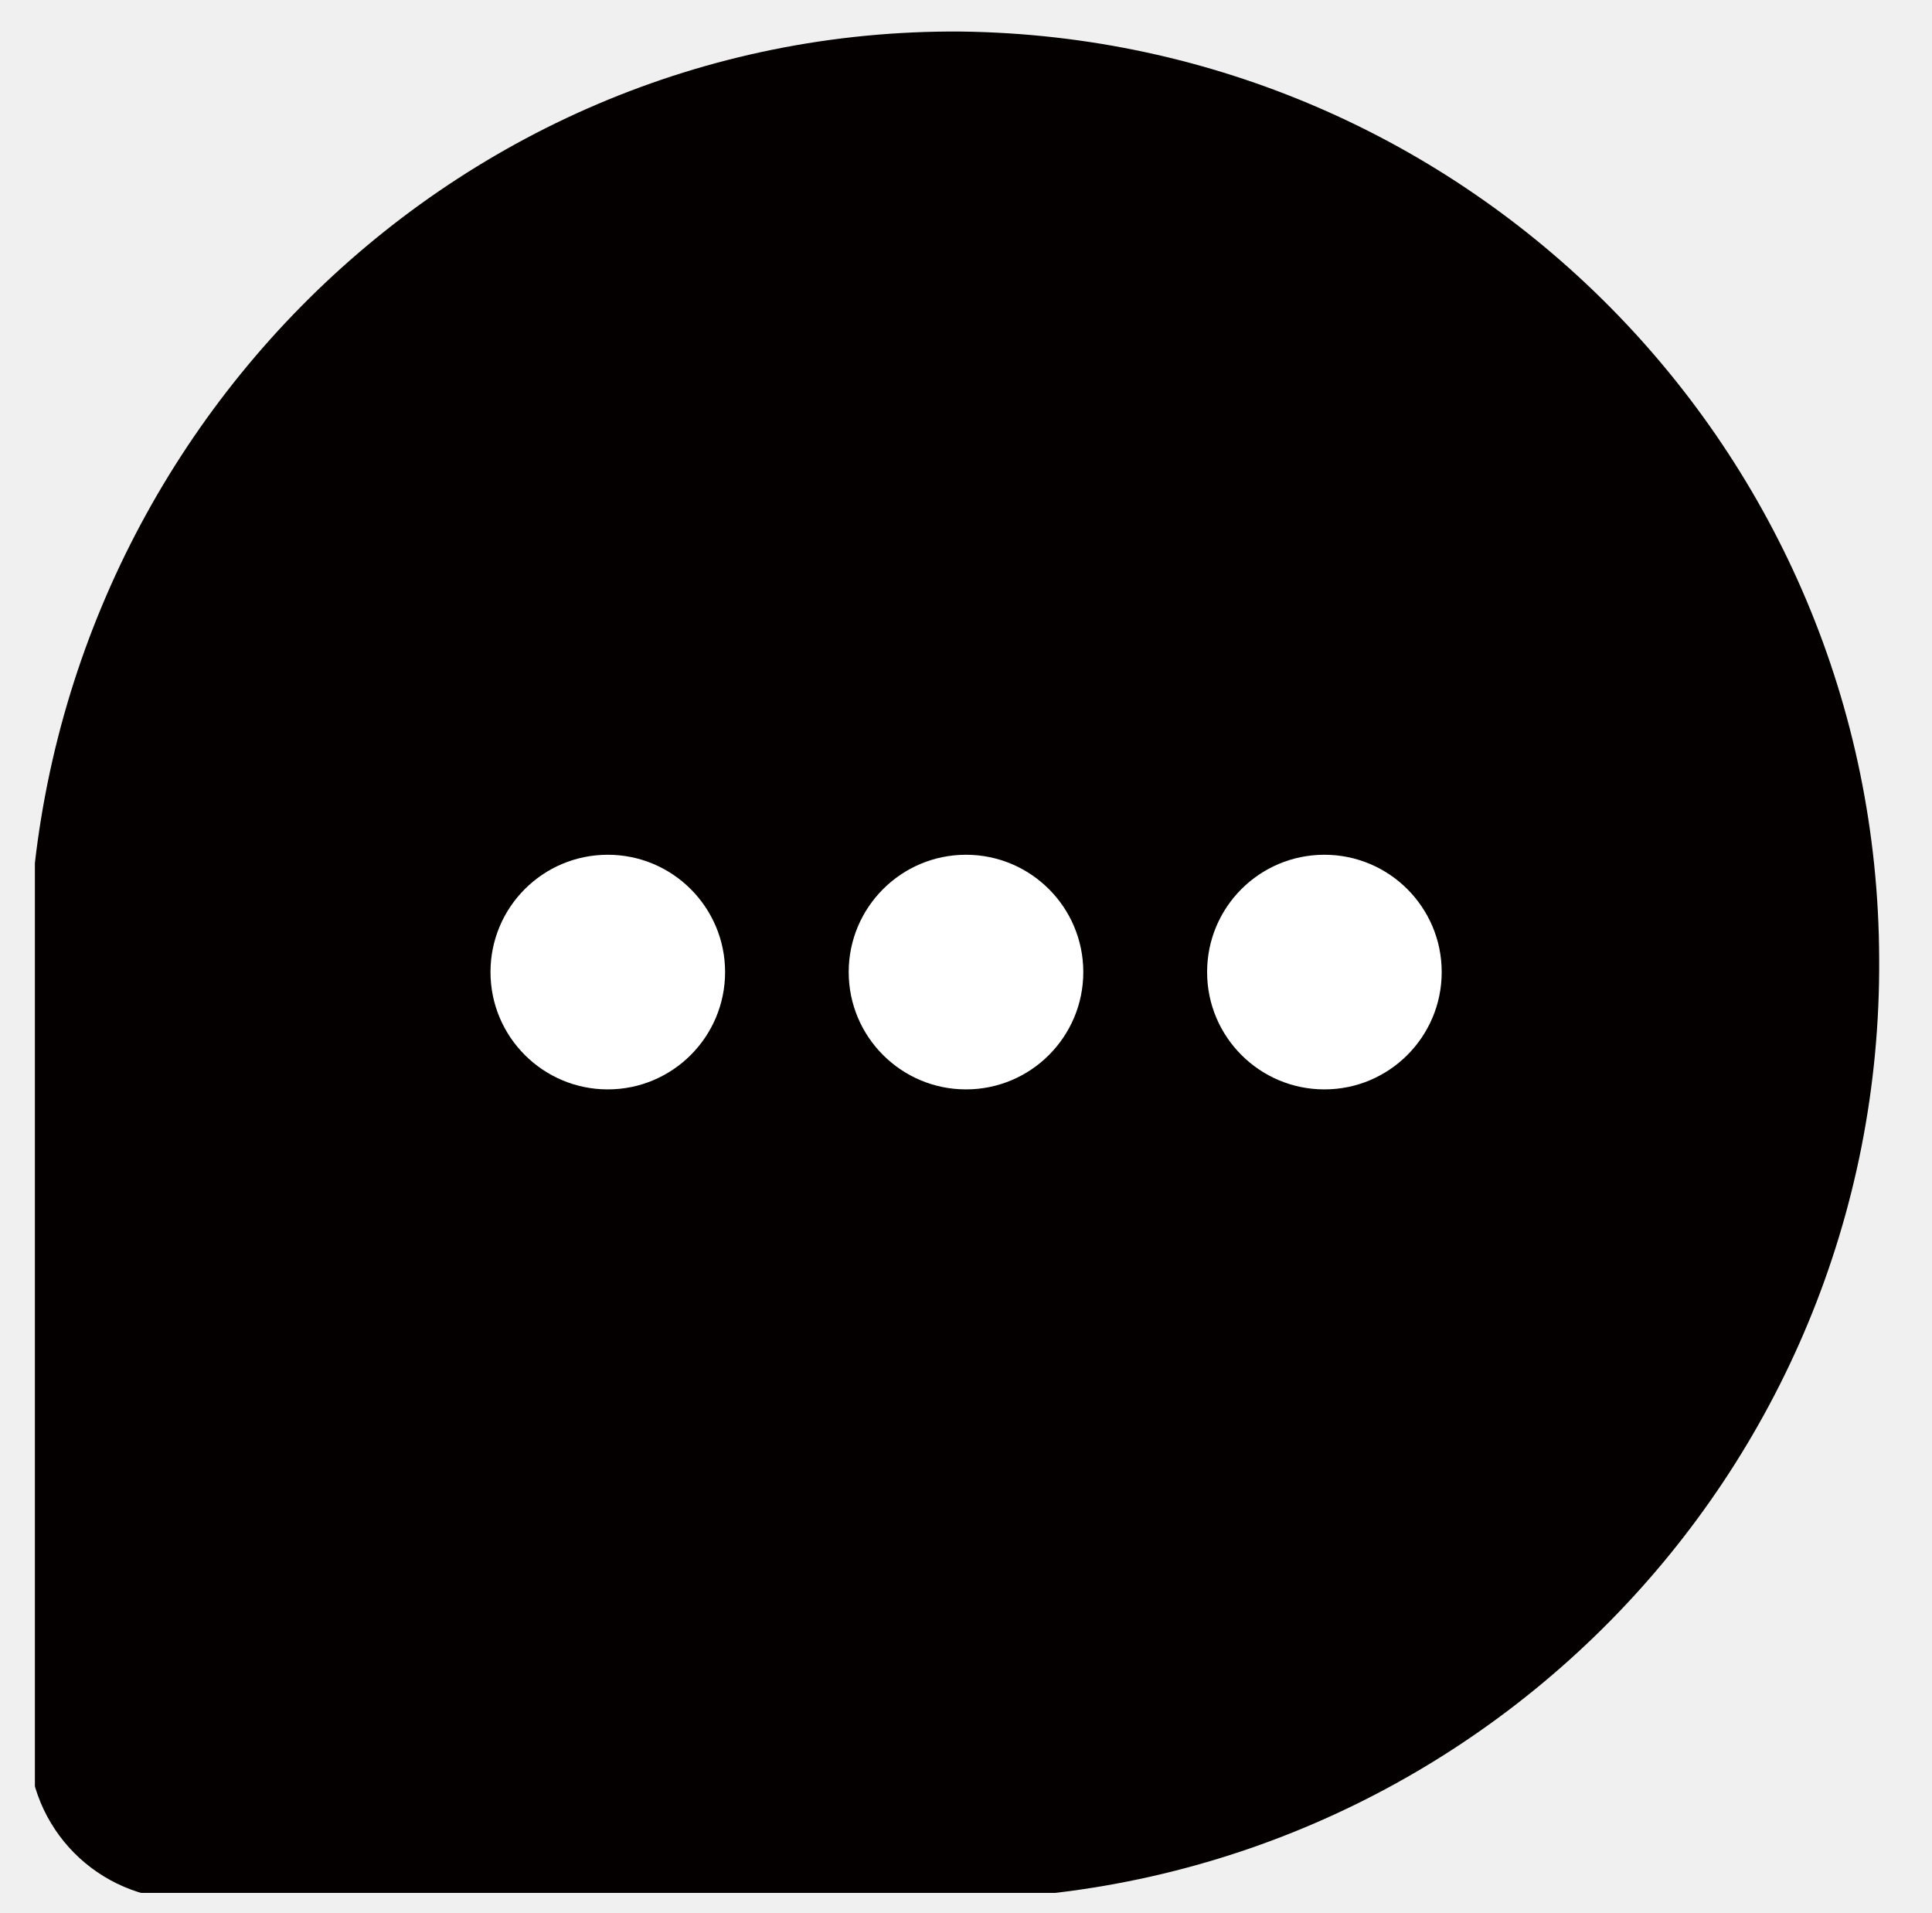
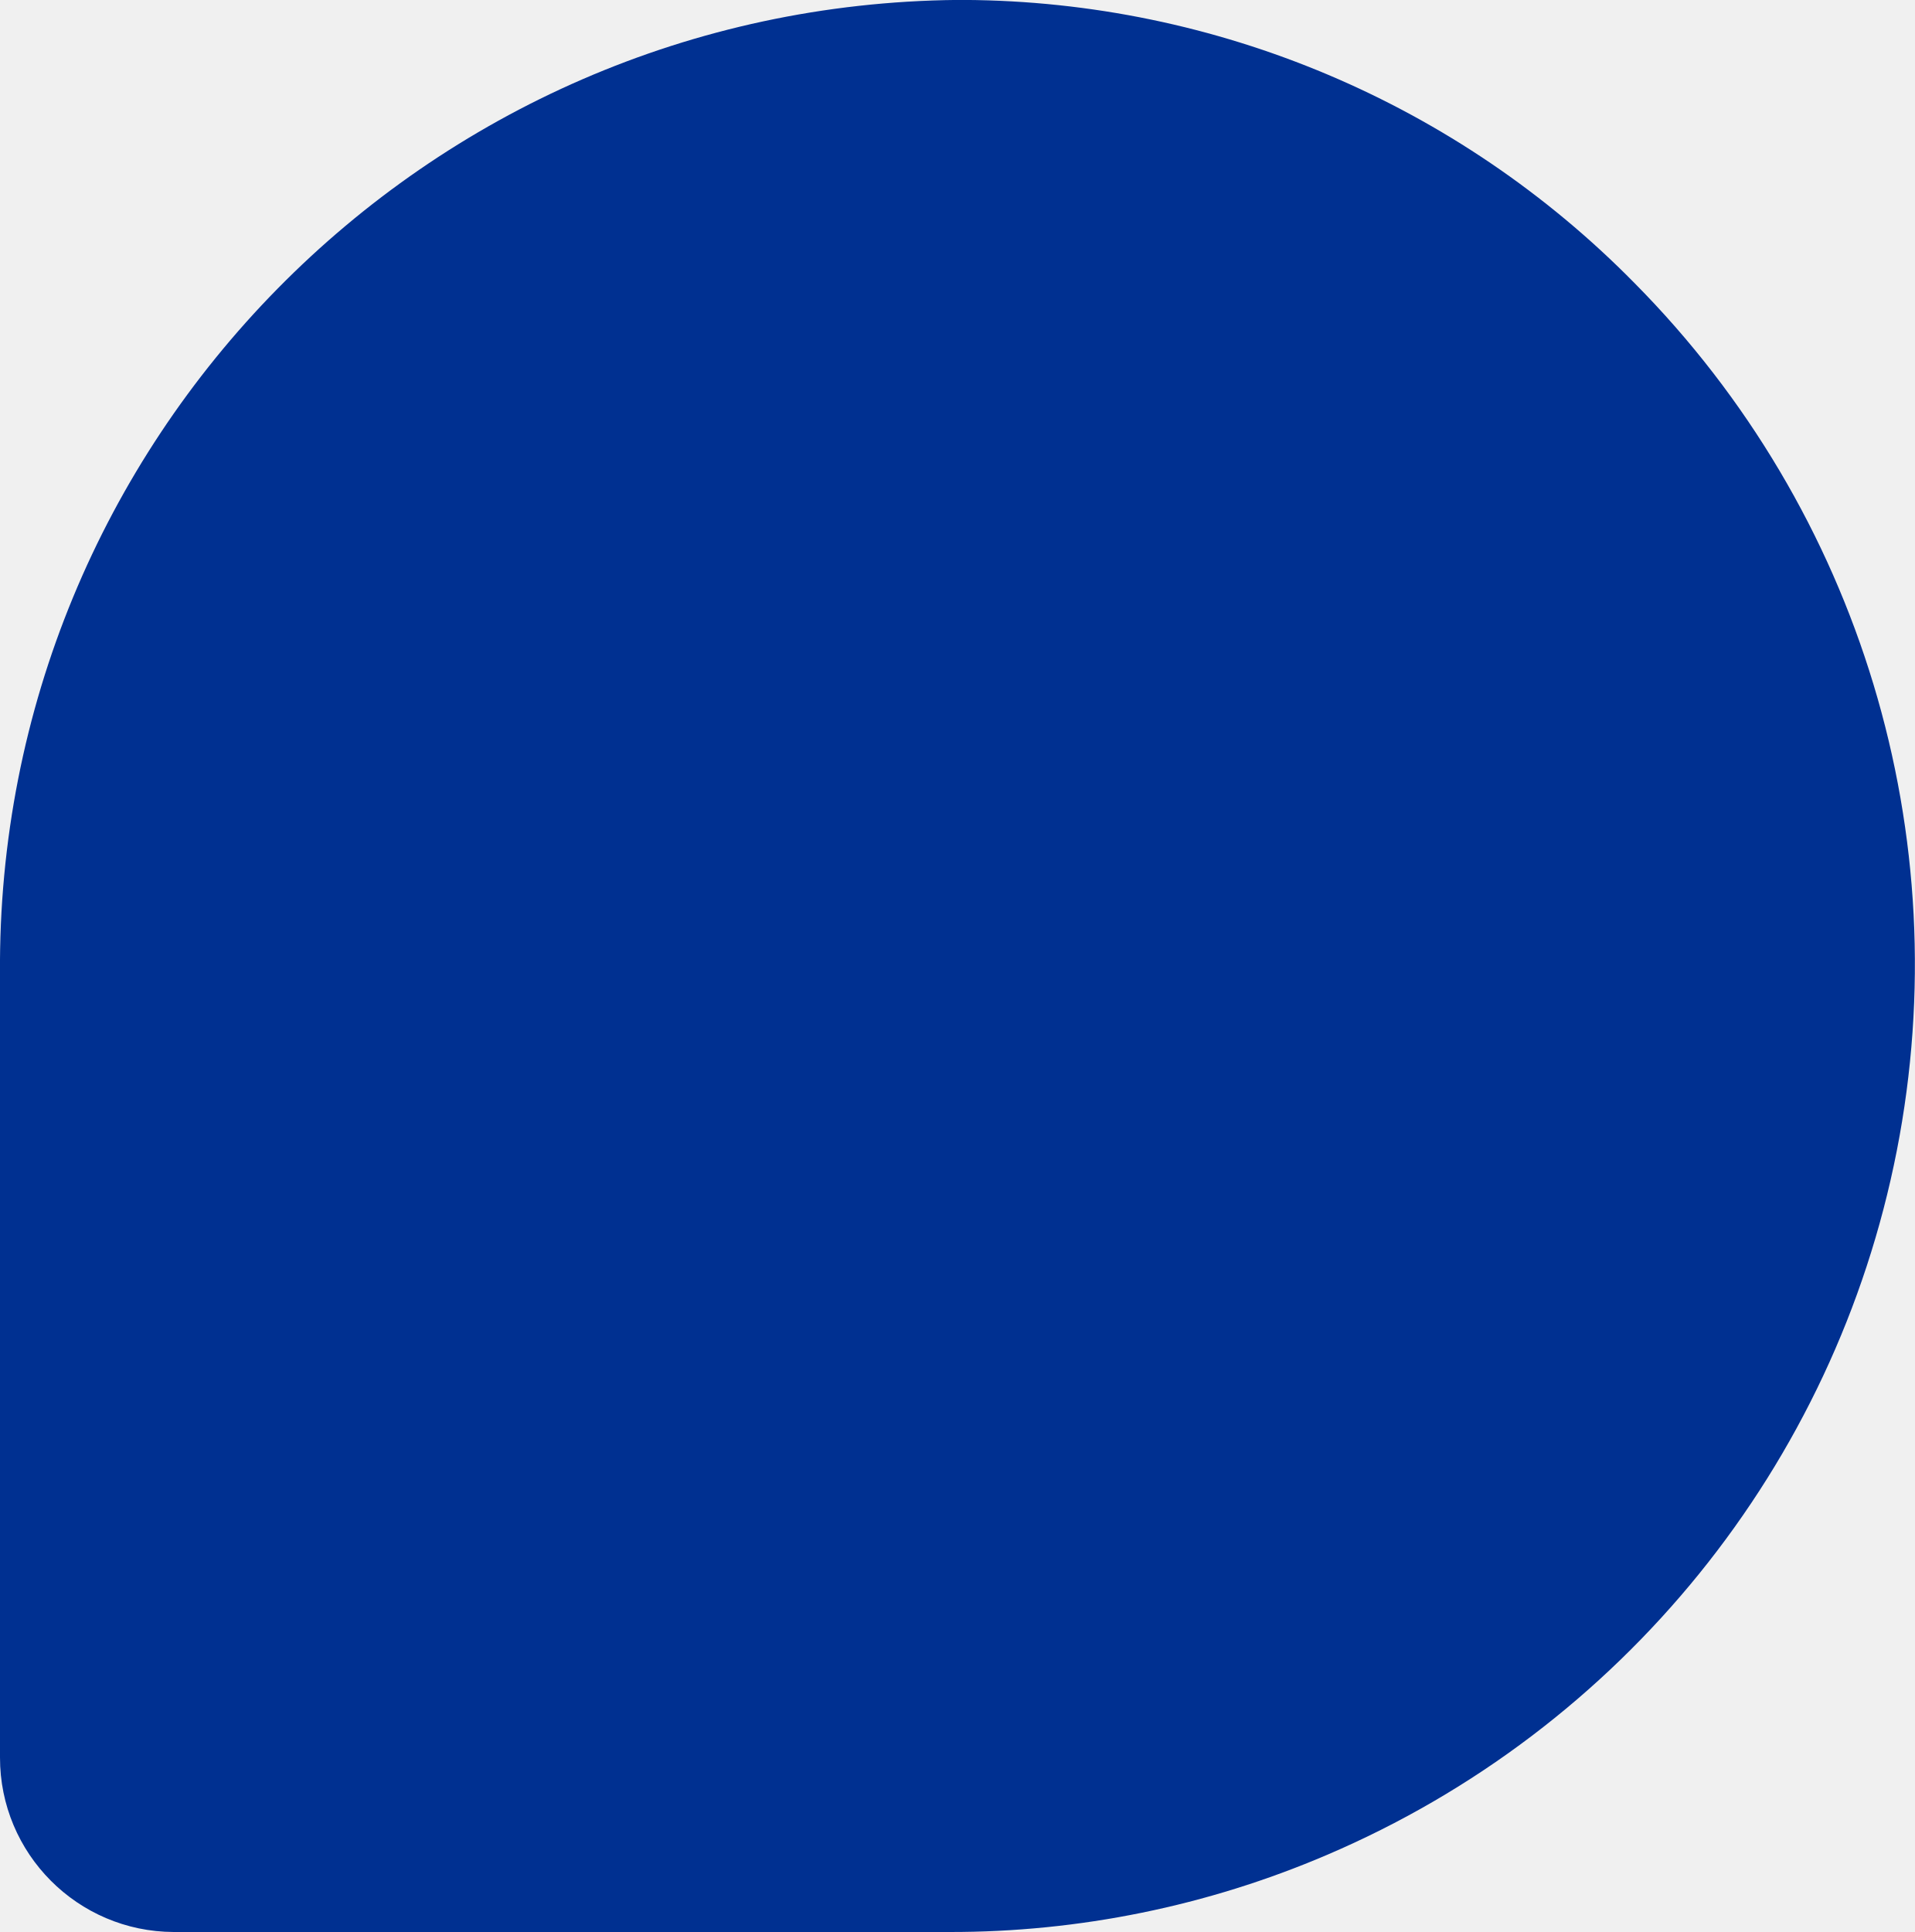
- <svg xmlns="http://www.w3.org/2000/svg" id="_레이어_1" data-name="레이어 1" viewBox="0 0 98 97">
+ <svg xmlns="http://www.w3.org/2000/svg" width="30.455" height="30.729" viewBox="0 0 30.455 30.729">
  <defs>
    <style>
      .cls-1 {
-         fill: none;
-       }
- 
-       .cls-2 {
-         clip-path: url(#clippath);
-       }
- 
-       .cls-3 {
-         fill: #fff;
-       }
- 
-       .cls-4 {
-         fill: #040000;
-         stroke: #040000;
-         stroke-miterlimit: 10;
-         stroke-width: 8px;
+         fill: #003091;
      }
    </style>
-     <clipPath id="clippath">
-       <rect class="cls-1" x="1.77" y="1.53" width="94.47" height="94.47" />
-     </clipPath>
  </defs>
-   <g id="_그룹_263" data-name="그룹 263">
-     <g class="cls-2">
-       <g id="_그룹_241" data-name="그룹 241">
-         <path id="_패스_248" data-name="패스 248" class="cls-4" d="m91.32,48.63c.17,23.97-19.13,43.53-43.1,43.7-.07,0-.15,0-.22,0H9.4c-2.19-.01-3.96-1.8-3.95-3.99,0,0,0,0,0,0v-38.99C5.45,25.21,24.81,5.42,48.71,5.6c23.57.3,42.54,19.46,42.61,43.03Z" />
-         <path id="_패스_249" data-name="패스 249" class="cls-3" d="m36.78,49.3c0,3.28-2.66,5.95-5.95,5.95-3.28,0-5.95-2.66-5.95-5.95s2.66-5.95,5.95-5.95h0c3.28,0,5.95,2.66,5.95,5.95" />
-         <path id="_패스_250" data-name="패스 250" class="cls-3" d="m54.95,49.3c0,3.28-2.66,5.95-5.95,5.95-3.28,0-5.95-2.66-5.95-5.95,0-3.28,2.66-5.95,5.95-5.95h0c3.28,0,5.95,2.66,5.95,5.95" />
-         <path id="_패스_251" data-name="패스 251" class="cls-3" d="m73.13,49.3c0,3.28-2.66,5.95-5.95,5.95-3.28,0-5.95-2.66-5.95-5.95s2.66-5.95,5.95-5.95h0c3.28,0,5.95,2.66,5.95,5.95" />
-       </g>
-     </g>
+   <g transform="translate(-164.397 -754.144)">
+     <path id="패스_468" data-name="패스 468" class="cls-1" d="M31.454,17.759A13.877,13.877,0,0,1,17.6,31.73H5.263A1.27,1.27,0,0,1,4,30.454V17.989A13.876,13.876,0,0,1,17.833,4,13.8,13.8,0,0,1,31.454,17.759Z" transform="translate(161.897 751.643)" />
+     <path id="패스_468_-_윤곽선" data-name="패스 468 - 윤곽선" class="cls-1" d="M17.728,2.5h.116A15.067,15.067,0,0,1,28.5,7.006a15.4,15.4,0,0,1-4.9,25A15.2,15.2,0,0,1,17.6,33.23H5.263A2.773,2.773,0,0,1,2.5,30.454V17.989A15.377,15.377,0,0,1,17.728,2.5ZM17.6,30.23A12.393,12.393,0,0,0,26.368,9.117,12.086,12.086,0,0,0,17.821,5.5h-.093A12.374,12.374,0,0,0,5.5,17.989V30.23Z" transform="translate(161.897 751.643)" />
  </g>
</svg>
